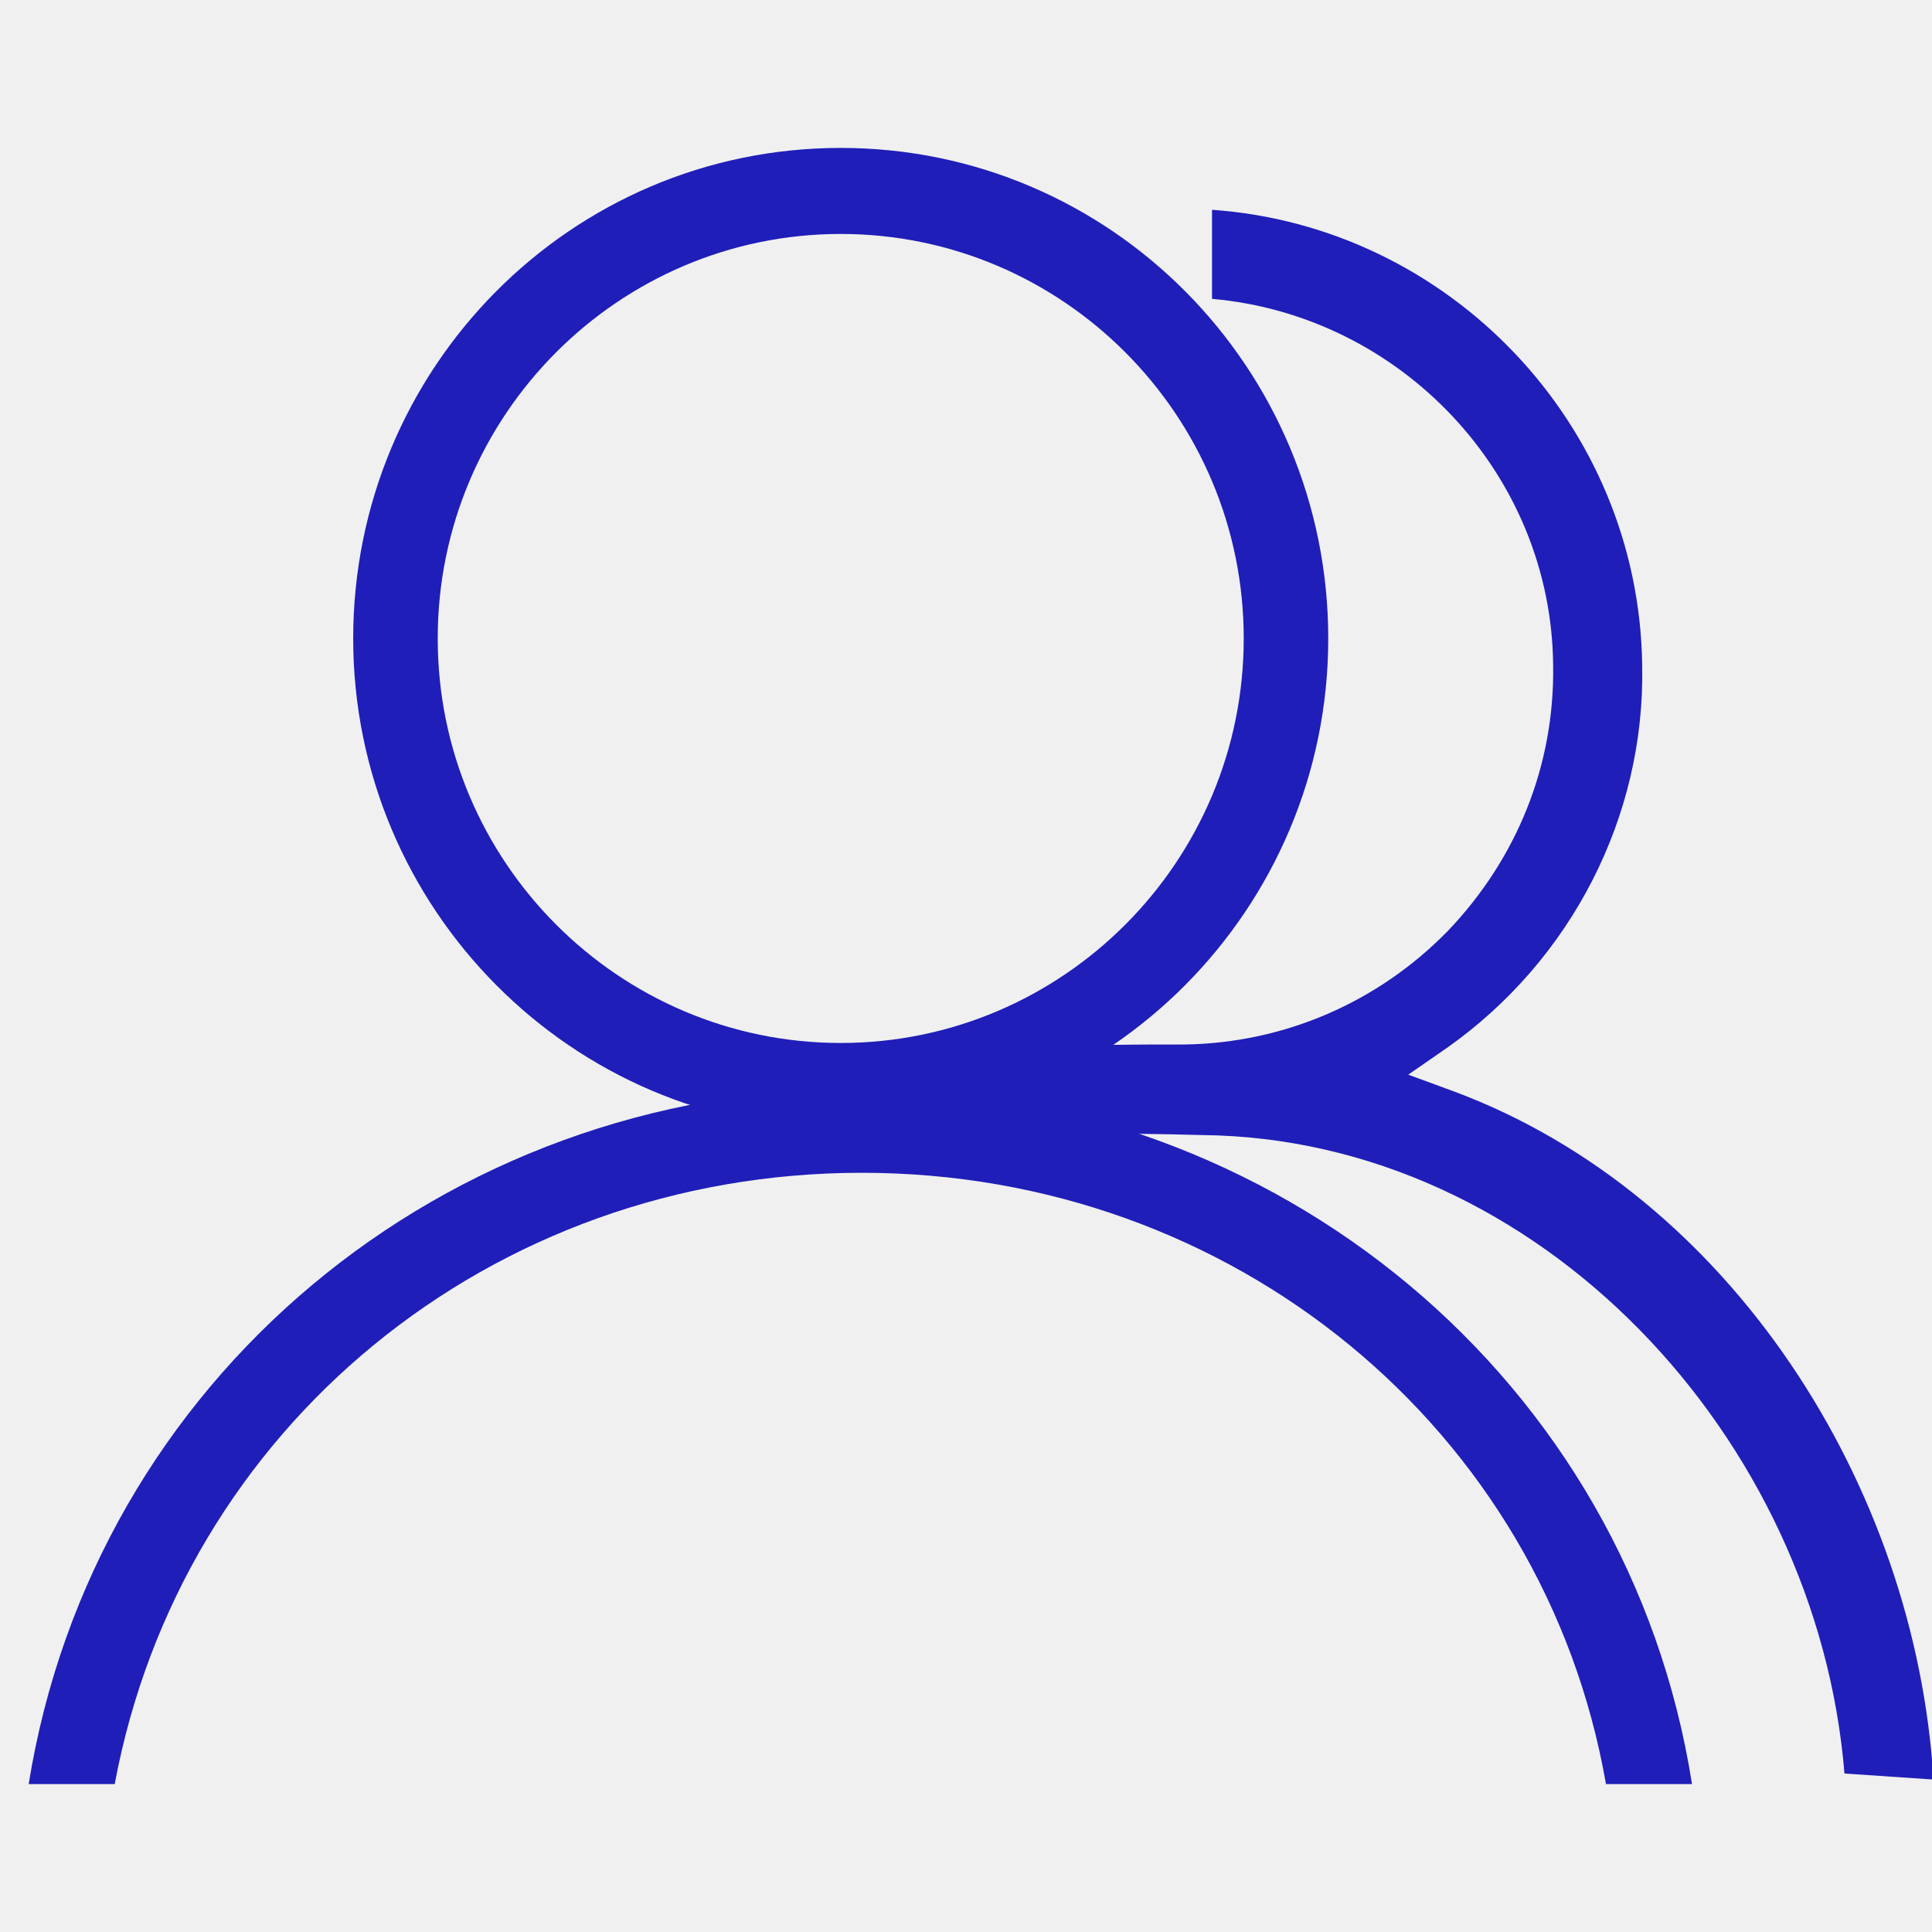
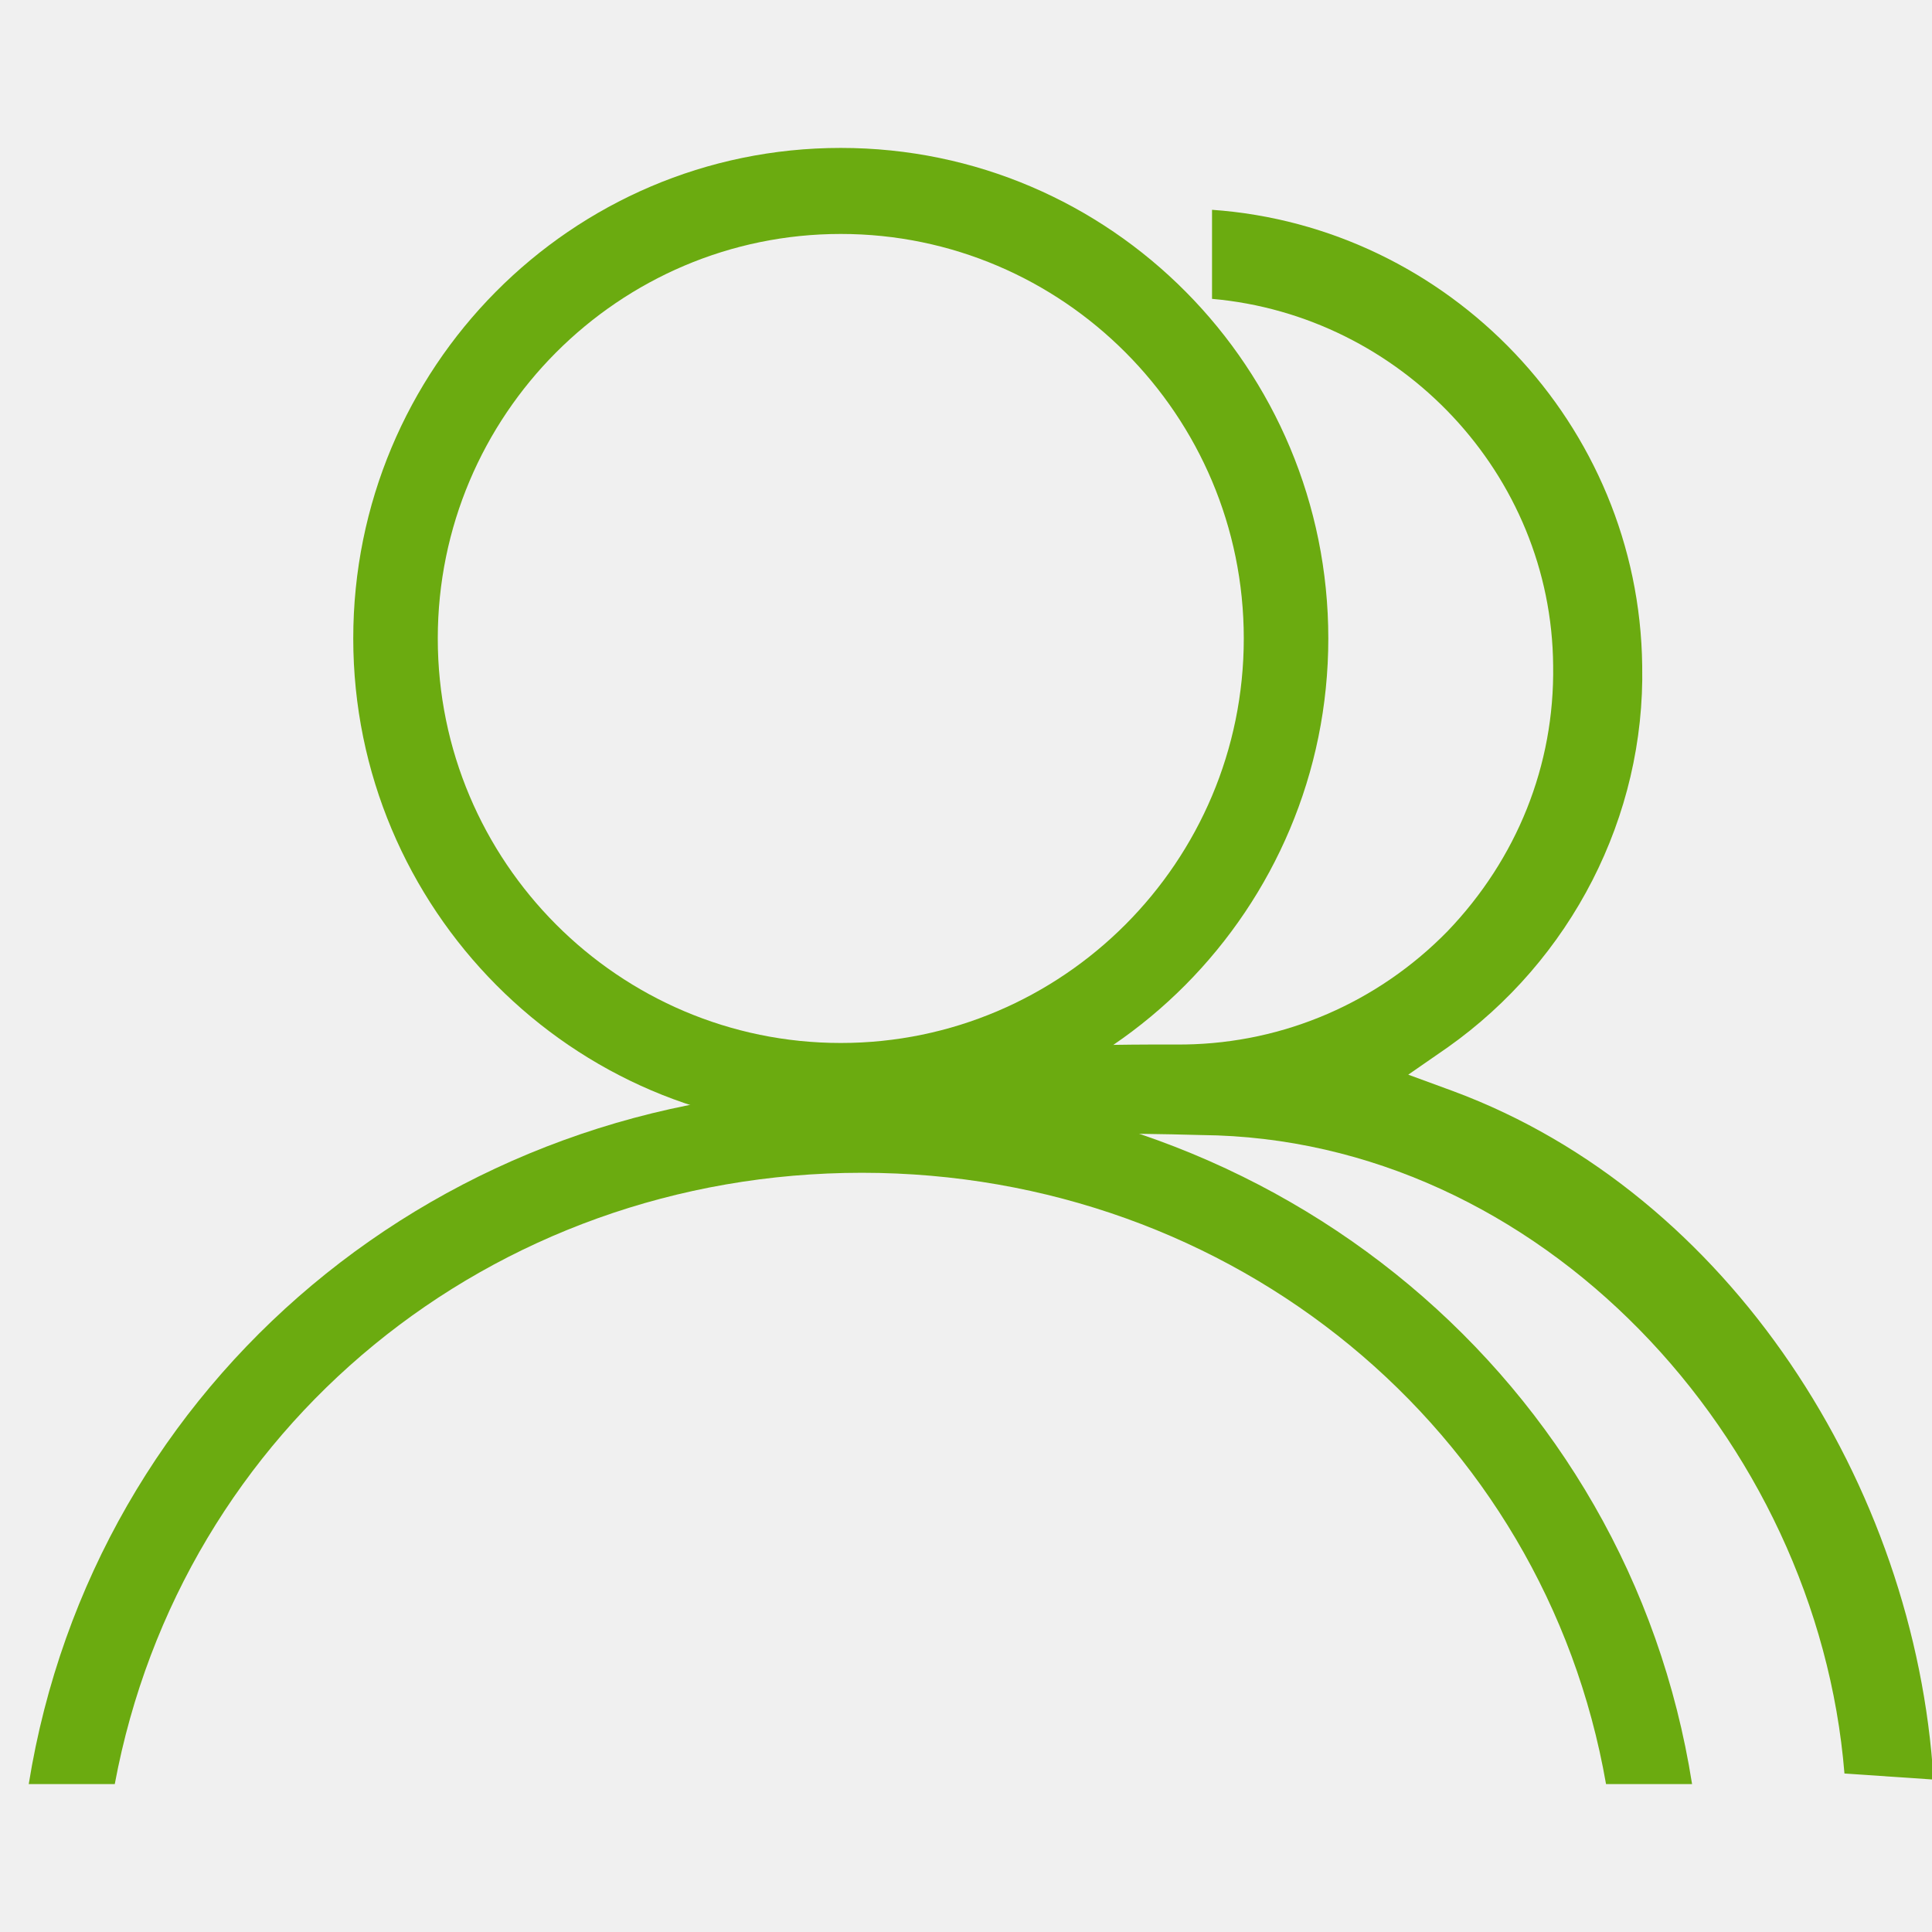
<svg xmlns="http://www.w3.org/2000/svg" width="32" height="32" viewBox="0 0 32 32" fill="none">
-   <g clip-path="url(#clip0_2809_15479)">
-     <path d="M22 10.575C22 6.1 18.4 2.45 13.925 2.45C9.45 2.45 5.85 6.1 5.85 10.575C5.85 15.05 9.475 18.7 13.925 18.7C18.375 18.7 22 15.05 22 10.575ZM7.25 10.575C7.25 6.875 10.25 3.875 13.925 3.875C17.6 3.875 20.6 6.875 20.6 10.575C20.6 14.275 17.6 17.275 13.925 17.275C10.25 17.275 7.25 14.275 7.25 10.575Z" fill="#1F1EB9" />
-     <path d="M14.275 19.425C20.425 19.425 25.575 23.675 26.6 29.55H28.025C26.975 22.875 21.175 18.025 14.25 18.025C7.325 18.025 1.55 22.875 0.475 29.55H1.9C3 23.65 8.125 19.425 14.275 19.425Z" fill="#1F1EB9" />
-     <path d="M24.075 18.075L23.325 17.8L23.975 17.35C26.025 15.9 27.25 13.525 27.2 11.025C27.15 7.025 24 3.75 20.075 3.475V4.95C23.2 5.225 25.7 7.85 25.725 11.025C25.75 12.675 25.125 14.225 23.975 15.425C22.825 16.6 21.275 17.275 19.625 17.3C18.85 17.3 18.05 17.3 17.275 17.35C16.8 17.4 15.975 17.35 15.575 17.65C15.525 17.675 15.475 17.65 15.425 17.65L15.125 18.025C15.1 18.075 15.05 18.125 15 18.175C15.025 18.225 14.975 18.675 15 18.725C15.375 18.85 17.225 18.725 19.9 18.8C25.5 18.85 30.1 23.825 30.55 29.375L32.025 29.475C31.725 24.6 28.65 19.775 24.075 18.075Z" fill="#1F1EB9" />
+   <g clip-path="url(#clip0_3_19)">
+     <mask id="mask0_3_19" style="mask-type:luminance" maskUnits="userSpaceOnUse" x="0" y="0" width="32" height="32">
+       <path d="M32 0H0V32H32V0Z" fill="white" />
+     </mask>
+     <g mask="url(#mask0_3_19)">
+       <path d="M22.001 10.575C22.001 6.1 18.401 2.45 13.926 2.45C9.451 2.45 5.851 6.1 5.851 10.575C5.851 15.05 9.476 18.7 13.926 18.7C18.376 18.7 22.001 15.05 22.001 10.575ZM7.251 10.575C7.251 6.875 10.251 3.875 13.926 3.875C17.601 3.875 20.601 6.875 20.601 10.575C20.601 14.275 17.601 17.275 13.926 17.275C10.251 17.275 7.251 14.275 7.251 10.575Z" fill="#6BAB10" />
+       <path d="M14.276 19.425C20.426 19.425 25.576 23.675 26.601 29.55H28.026C26.976 22.875 21.176 18.025 14.251 18.025C7.326 18.025 1.551 22.875 0.476 29.55H1.901C3.001 23.65 8.126 19.425 14.276 19.425Z" fill="#6BAB10" />
+       <path d="M24.075 18.075L23.325 17.8L23.975 17.35C26.025 15.9 27.25 13.525 27.2 11.025C27.15 7.025 24 3.75 20.075 3.475V4.95C23.2 5.225 25.7 7.85 25.725 11.025C25.75 12.675 25.125 14.225 23.975 15.425C22.825 16.6 21.275 17.275 19.625 17.3C18.85 17.3 18.05 17.3 17.275 17.35C16.8 17.4 15.975 17.35 15.575 17.65C15.525 17.675 15.475 17.65 15.425 17.65L15.125 18.025C15.1 18.075 15.05 18.125 15 18.175C15.025 18.225 14.975 18.675 15 18.725C15.375 18.85 17.225 18.725 19.9 18.8C25.5 18.85 30.1 23.825 30.55 29.375L32.025 29.475C31.725 24.6 28.65 19.775 24.075 18.075Z" fill="#6BAB10" />
+     </g>
  </g>
  <defs>
-     <clipPath id="clip0_2809_15479">
+     <clipPath id="clip0_3_19">
      <rect width="32" height="32" fill="white" />
    </clipPath>
  </defs>
</svg>
